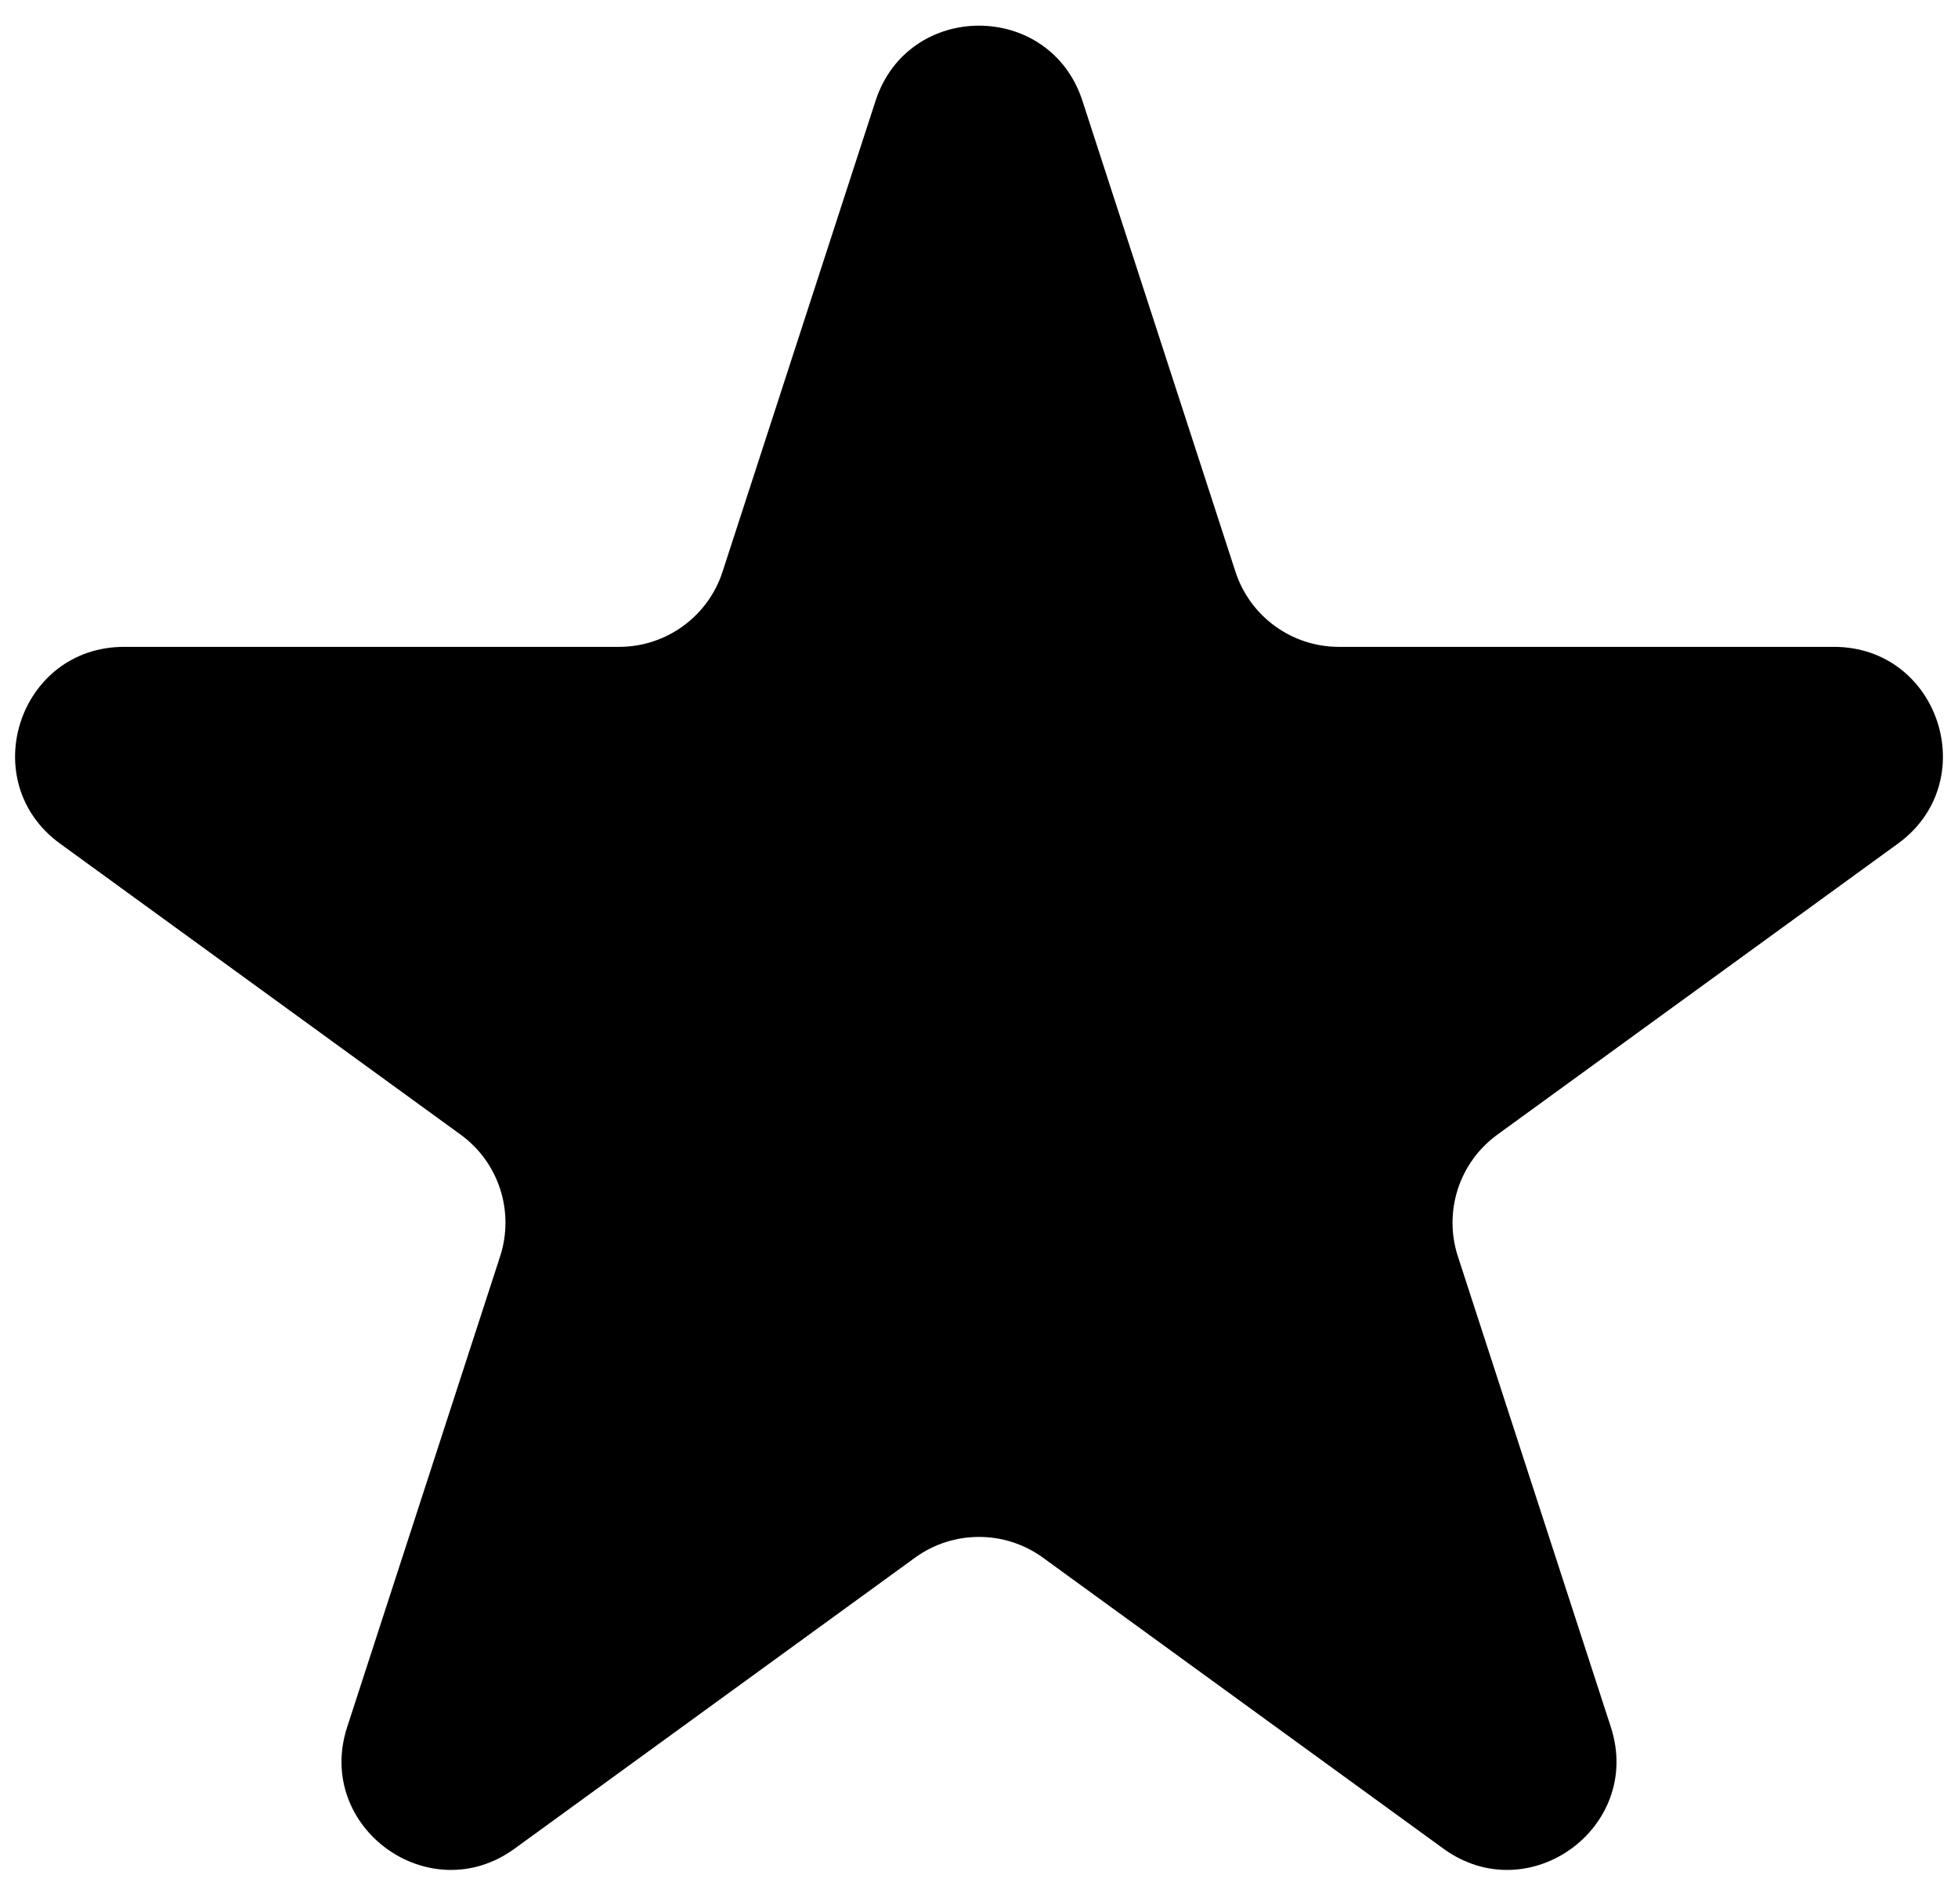
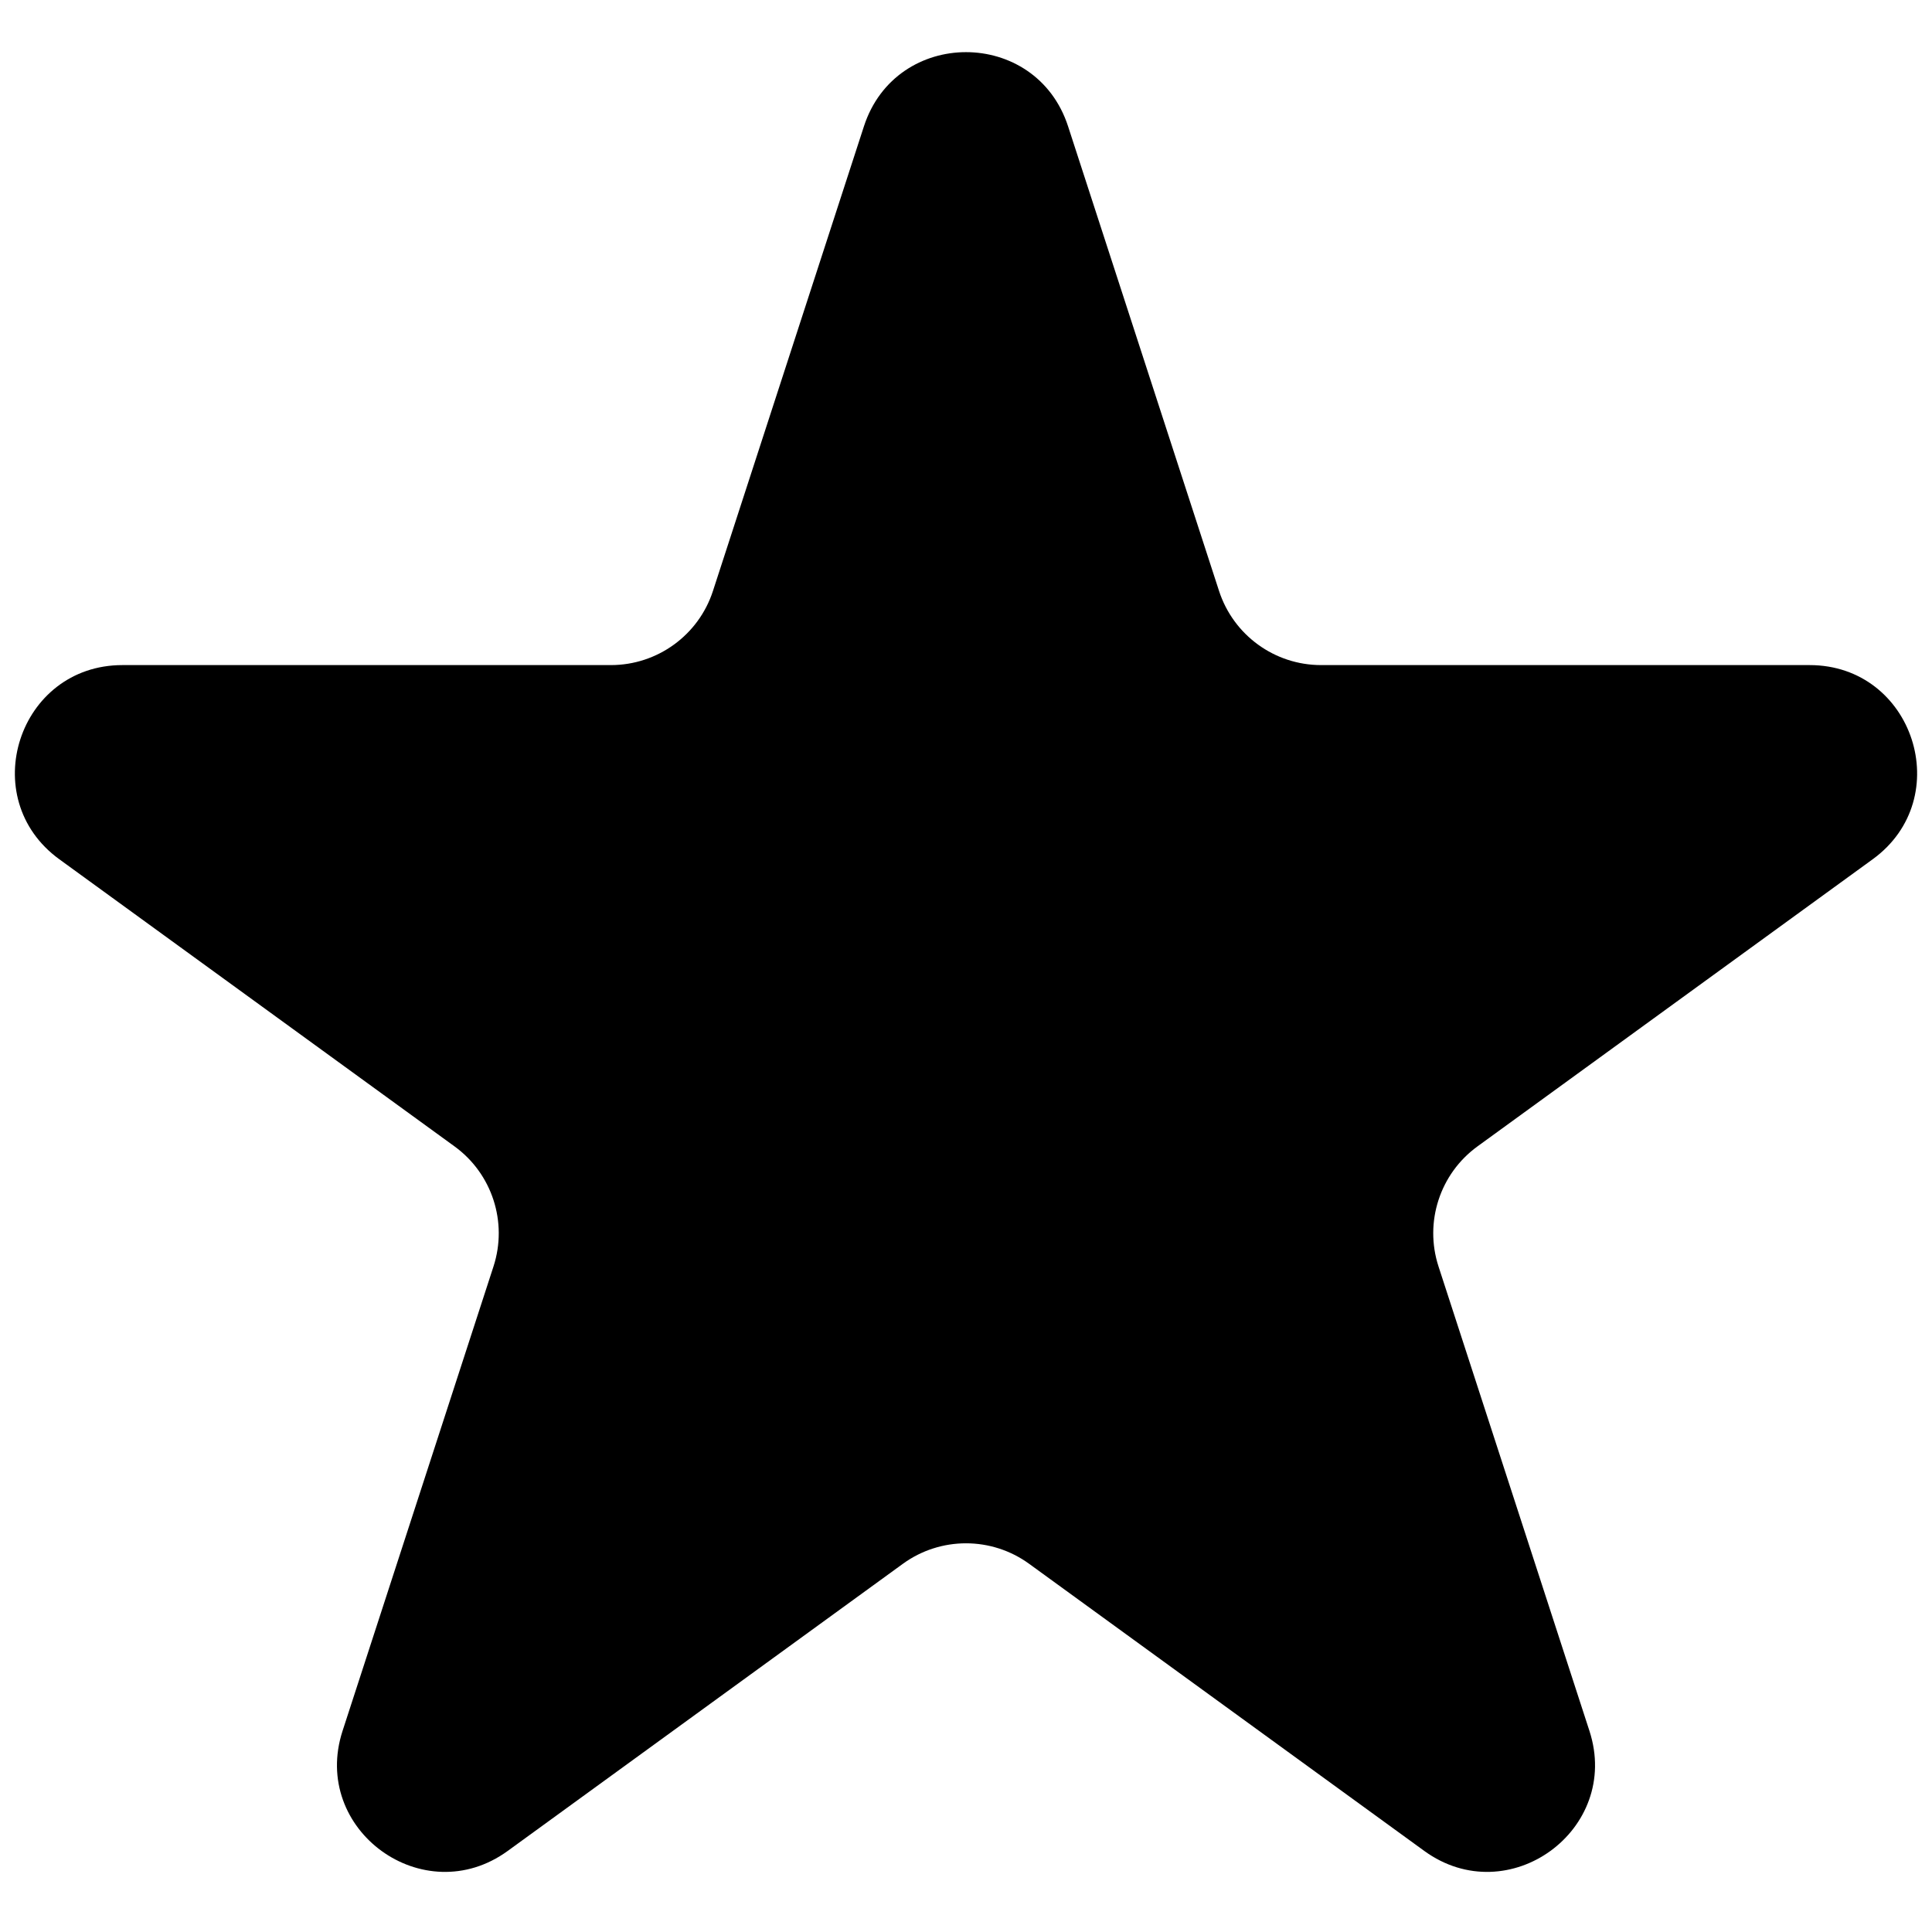
- <svg xmlns="http://www.w3.org/2000/svg" width="24" height="current" viewBox="0 0 36 35" fill="current">
+ <svg xmlns="http://www.w3.org/2000/svg" width="24" height="24" viewBox="0 0 36 35" fill="current">
  <path d="M16.098 1.854C16.697 0.011 19.303 0.011 19.902 1.854L22.715 10.511C22.983 11.335 23.75 11.893 24.617 11.893H33.719C35.656 11.893 36.462 14.372 34.895 15.511L27.531 20.861C26.83 21.37 26.537 22.273 26.804 23.097L29.617 31.753C30.216 33.596 28.107 35.128 26.539 33.989L19.176 28.639C18.475 28.13 17.525 28.13 16.824 28.639L9.461 33.989C7.893 35.128 5.784 33.596 6.383 31.753L9.196 23.097C9.463 22.273 9.17 21.37 8.469 20.861L1.105 15.511C-0.462 14.372 0.344 11.893 2.281 11.893H11.383C12.249 11.893 13.018 11.335 13.285 10.511L16.098 1.854Z" fill="current" />
</svg>
